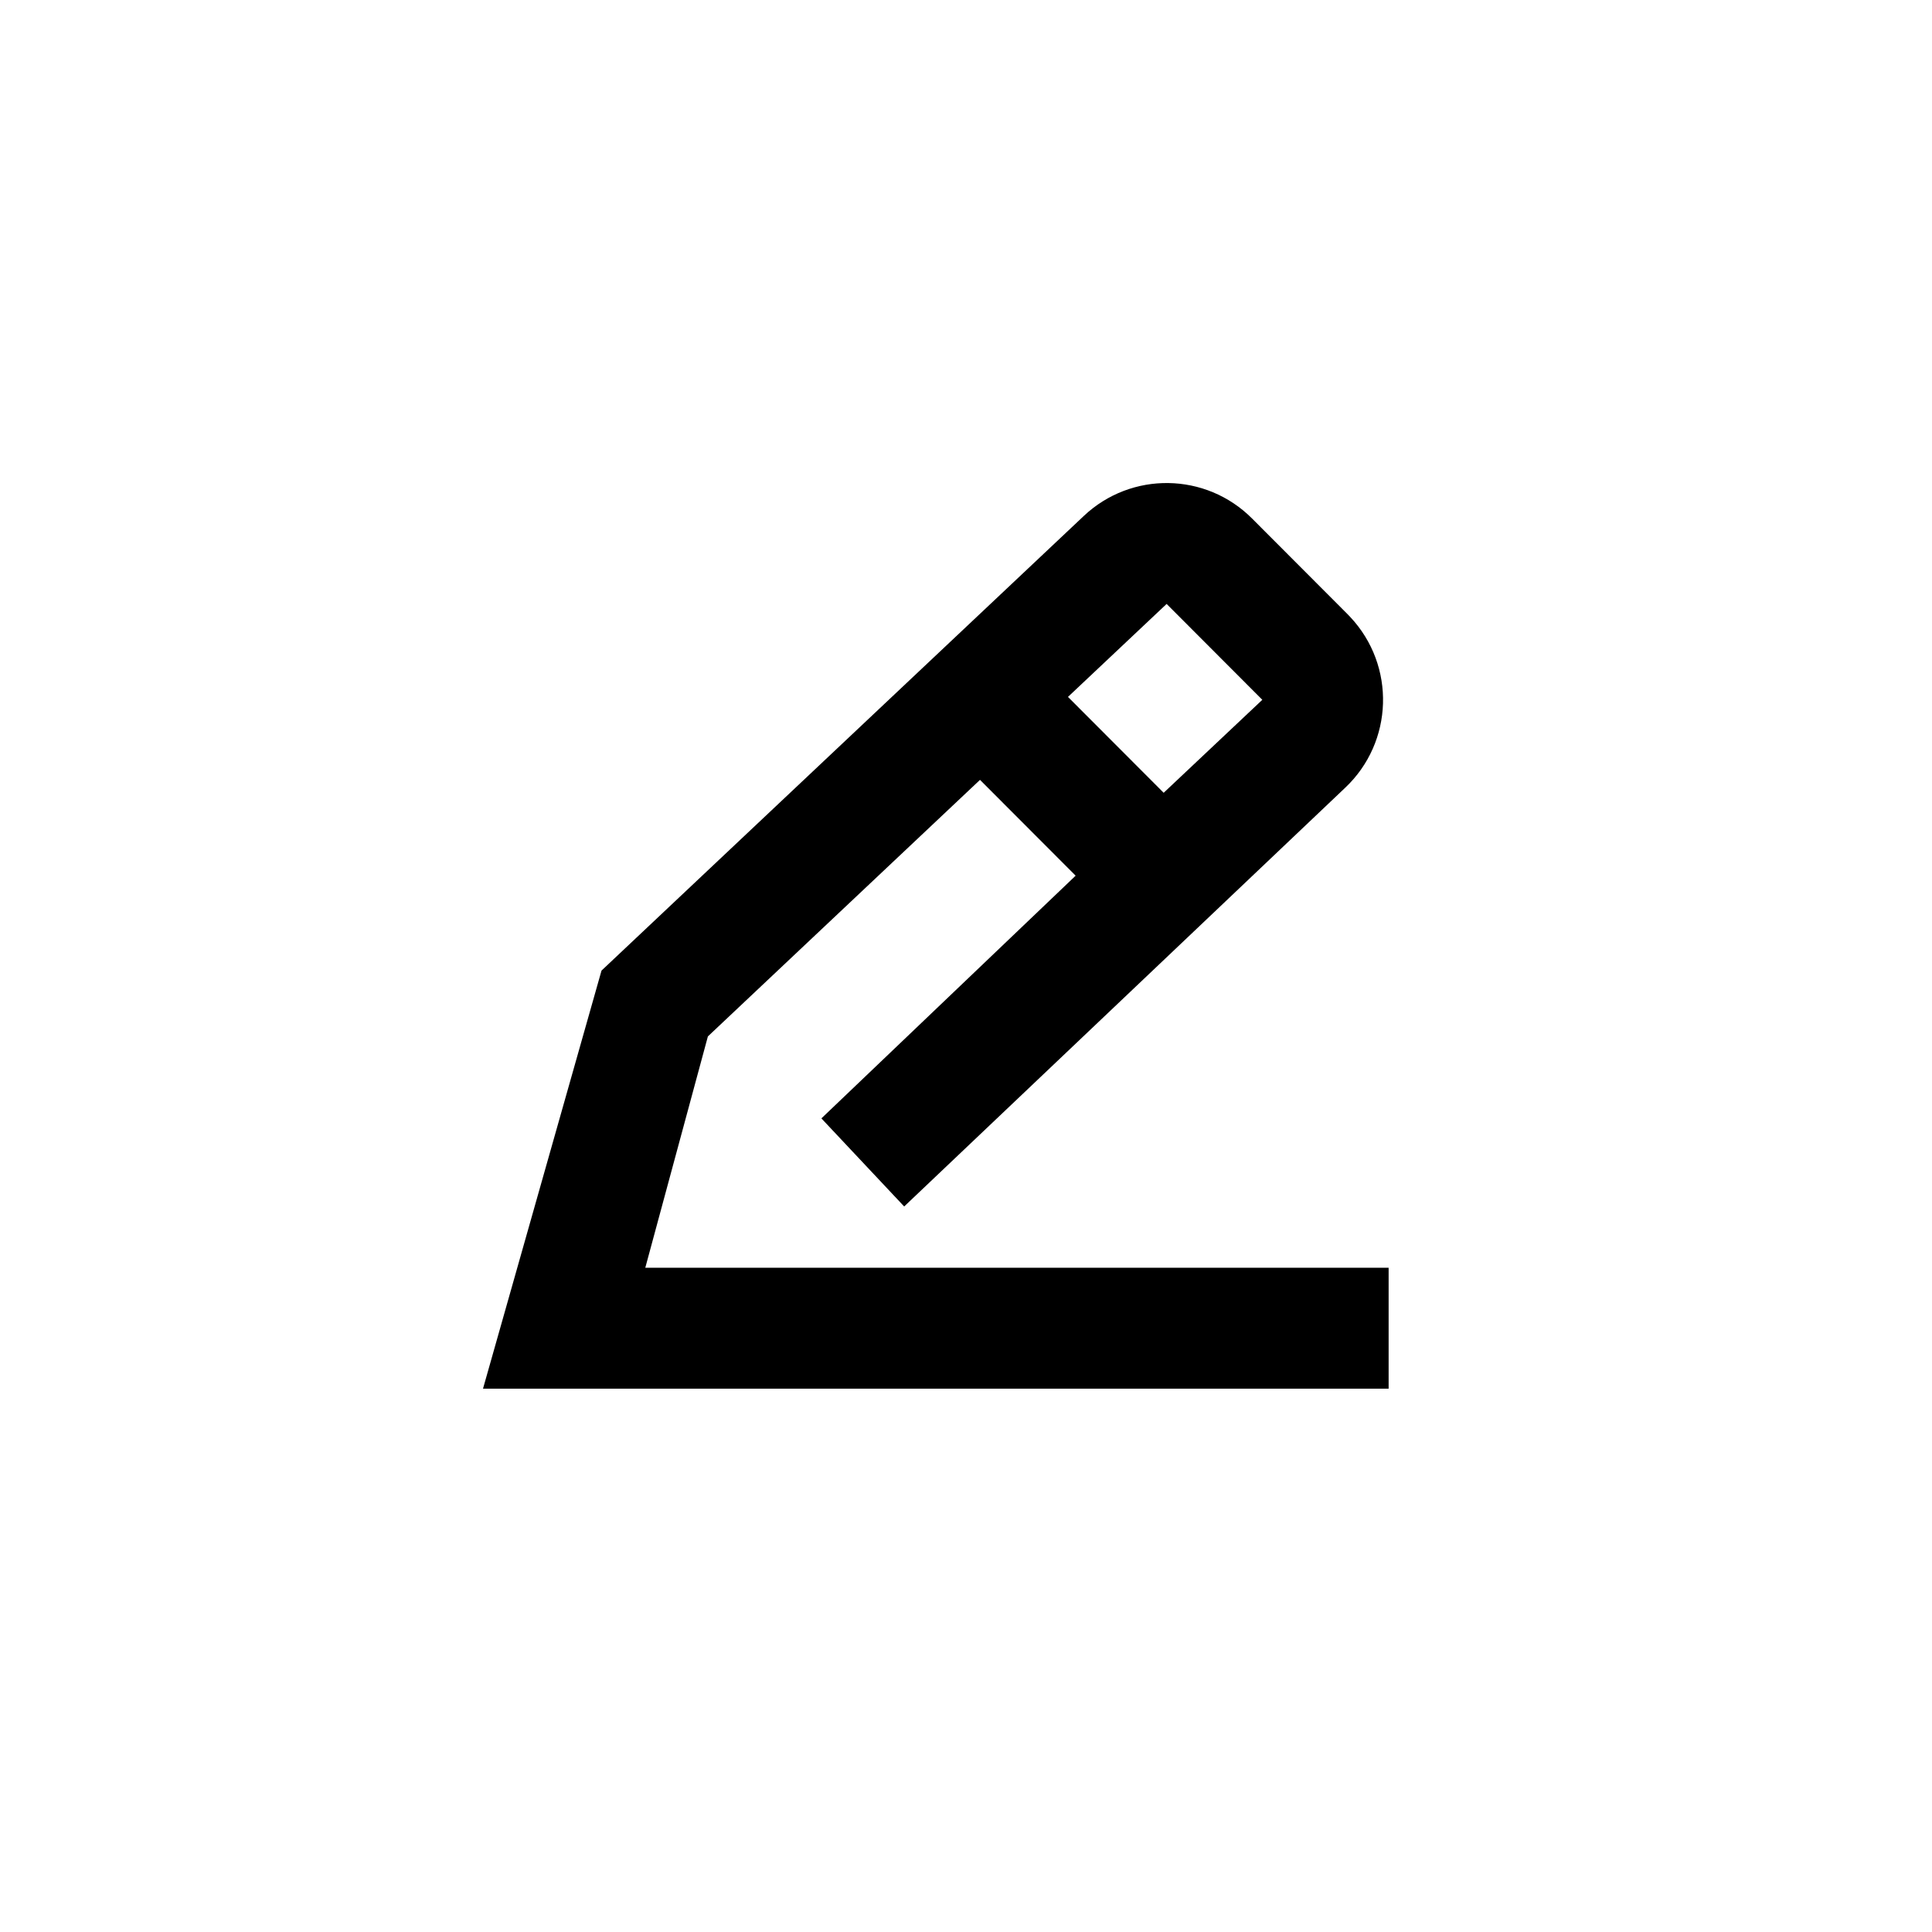
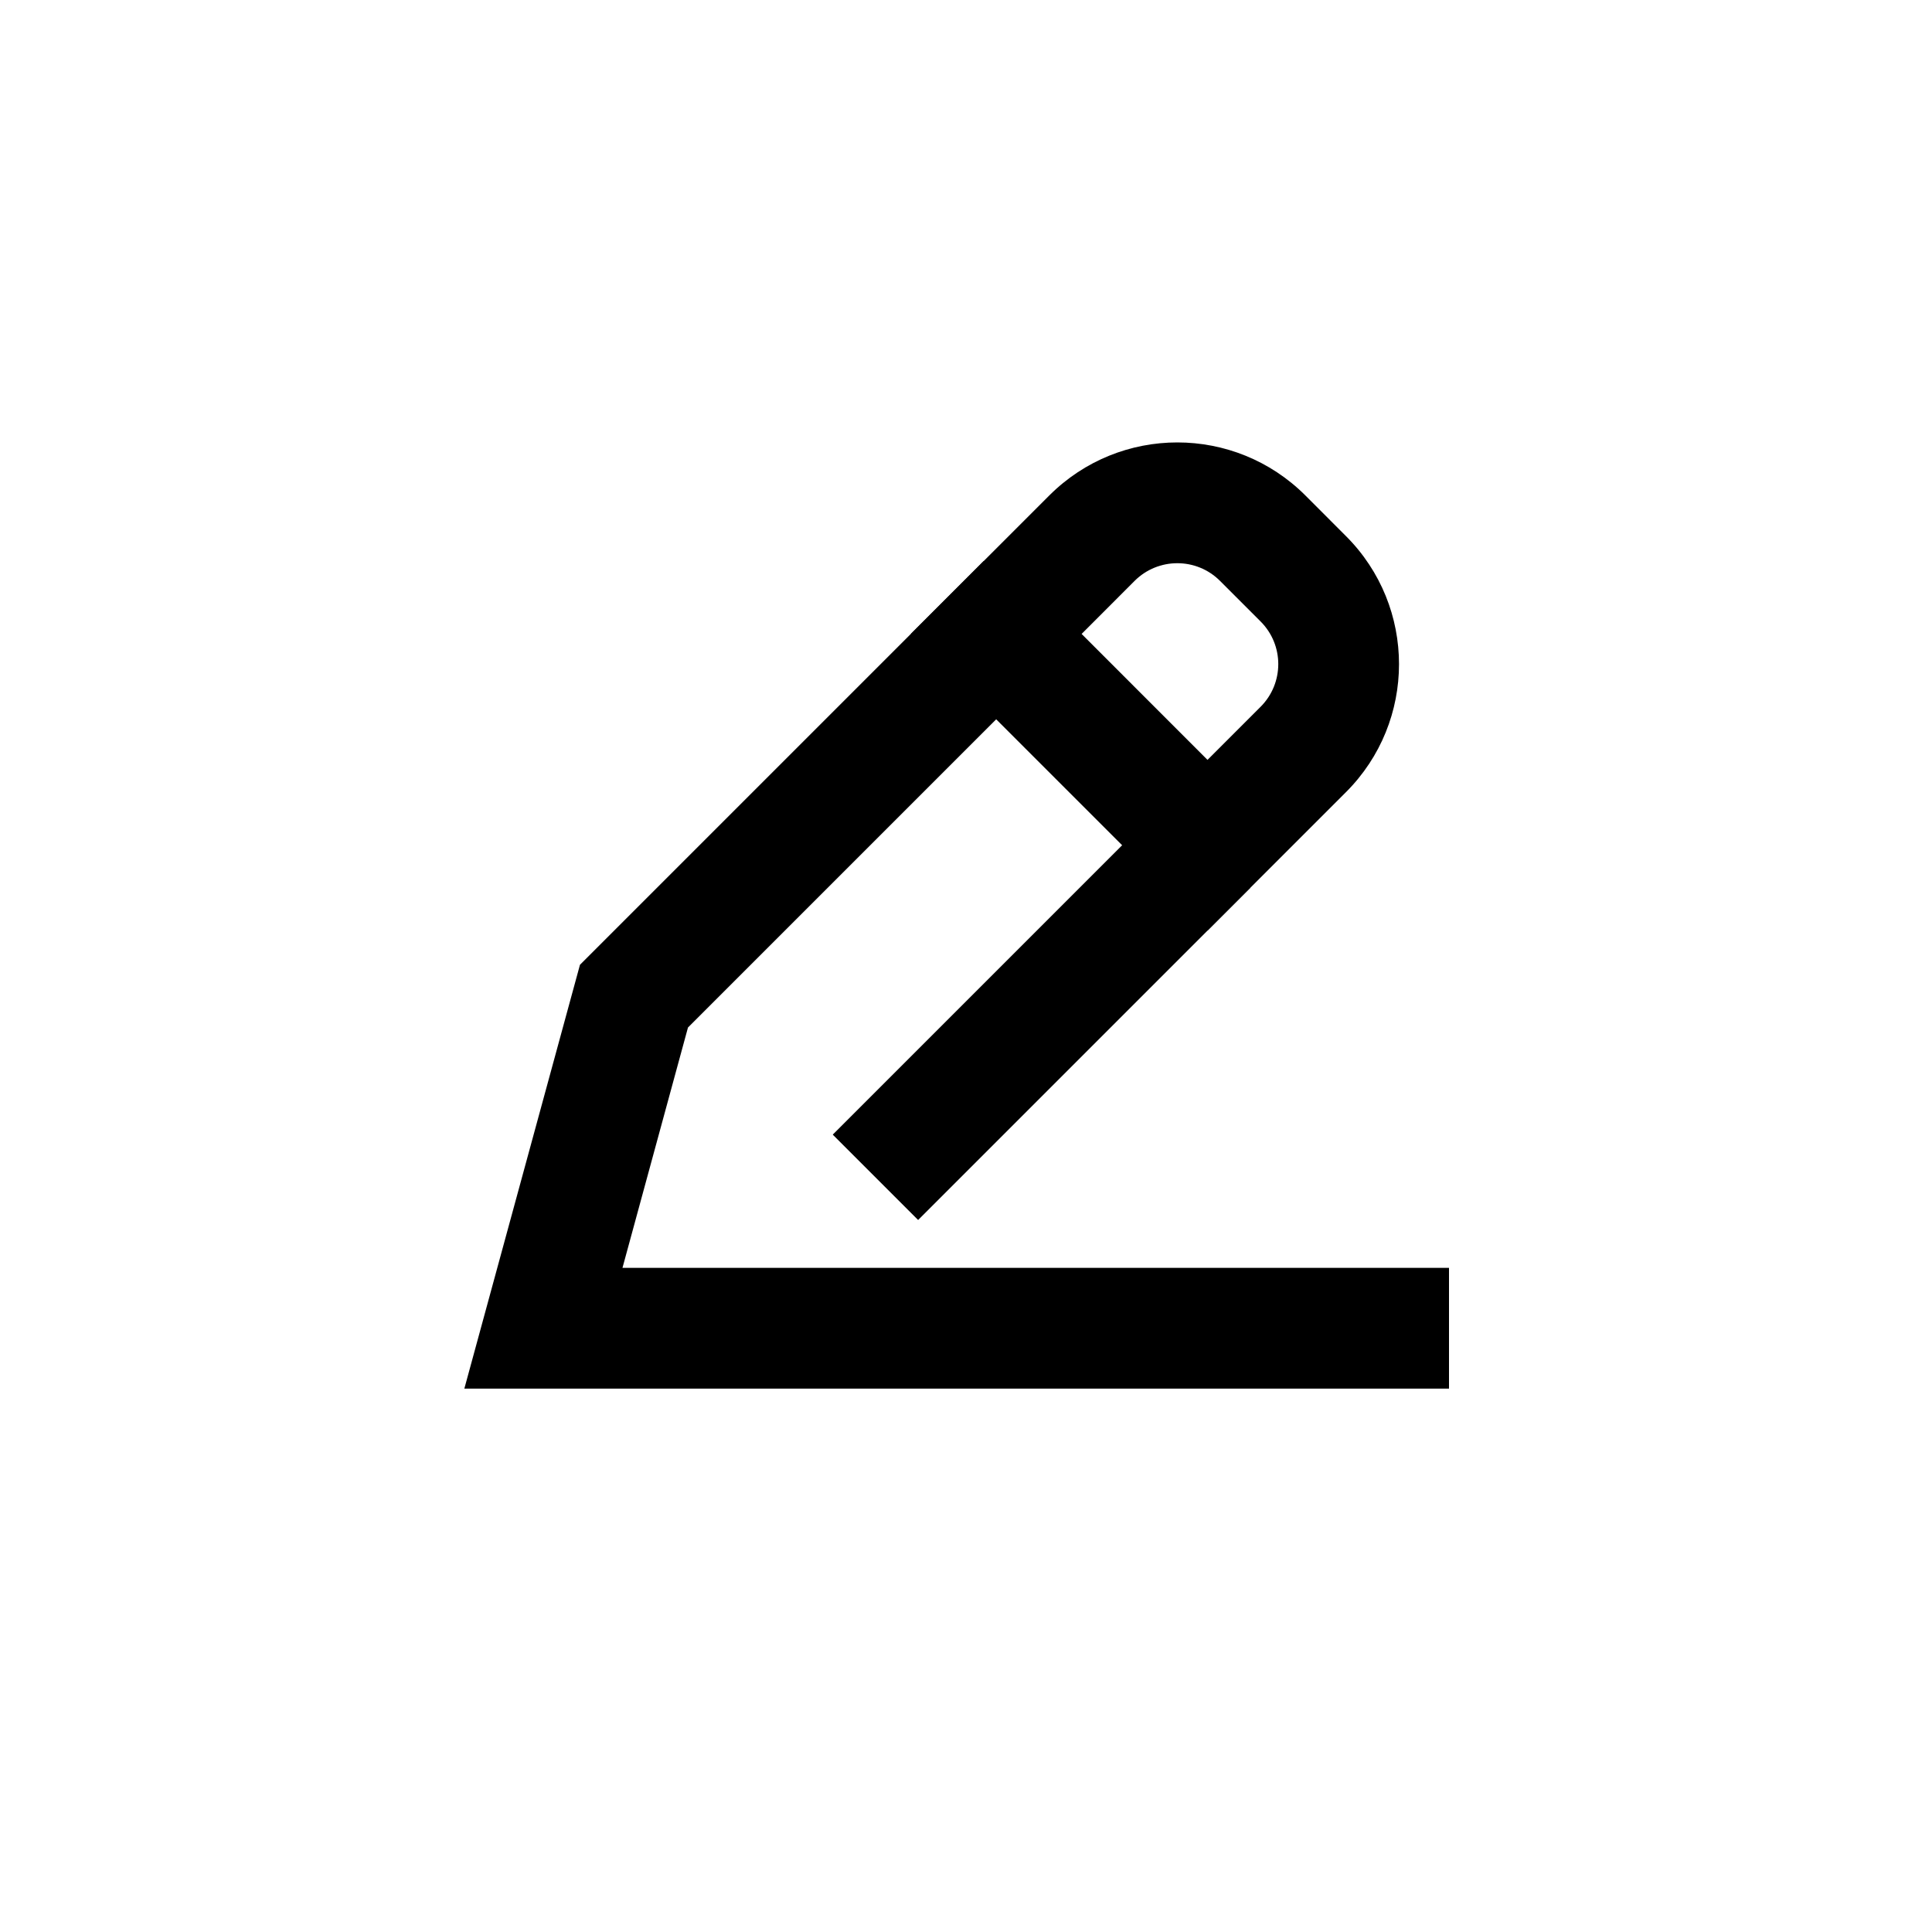
- <svg xmlns="http://www.w3.org/2000/svg" width="32" height="32" viewBox="0 0 32 32">
-   <path d="M16.232 12.917l-4.507 4.249-1.037 3.832h12.312v2.003h-15l1.963-6.925 7.989-7.531c.787-.742 2.021-.723 2.785.042l1.585 1.588.042.044c.757.806.719 2.073-.086 2.831l-7.302 6.933-1.371-1.459 4.211-4.02-1.585-1.588zm3.042.214l1.634-1.54-1.585-1.588-1.634 1.54 1.585 1.588z" fill="inherit" fill-rule="nonzero" />
+ <svg xmlns="http://www.w3.org/2000/svg" width="32" height="32" viewBox="0 0 32 32" fill="none">
+   <path fill-rule="evenodd" clip-rule="evenodd" d="M15.086 10.5L17.379 8.207C18.551 7.035 20.45 7.035 21.622 8.207L22.293 8.879C23.465 10.05 23.465 11.95 22.293 13.121L20 15.414L15.086 10.5ZM17.915 10.5L20 12.586L20.879 11.707C21.27 11.316 21.27 10.683 20.879 10.293L20.207 9.621C19.817 9.231 19.184 9.231 18.793 9.621L17.915 10.5Z" fill="currentColor" />
+   <path fill-rule="evenodd" clip-rule="evenodd" d="M16.293 9.293L17.707 10.707L11.395 17.019L10.31 21H24V23H7.691L9.606 15.98L16.293 9.293Z" fill="currentColor" />
+   <path fill-rule="evenodd" clip-rule="evenodd" d="M13.793 18.793L19.293 13.293L20.707 14.707L15.207 20.207L13.793 18.793Z" fill="currentColor" />
</svg>
